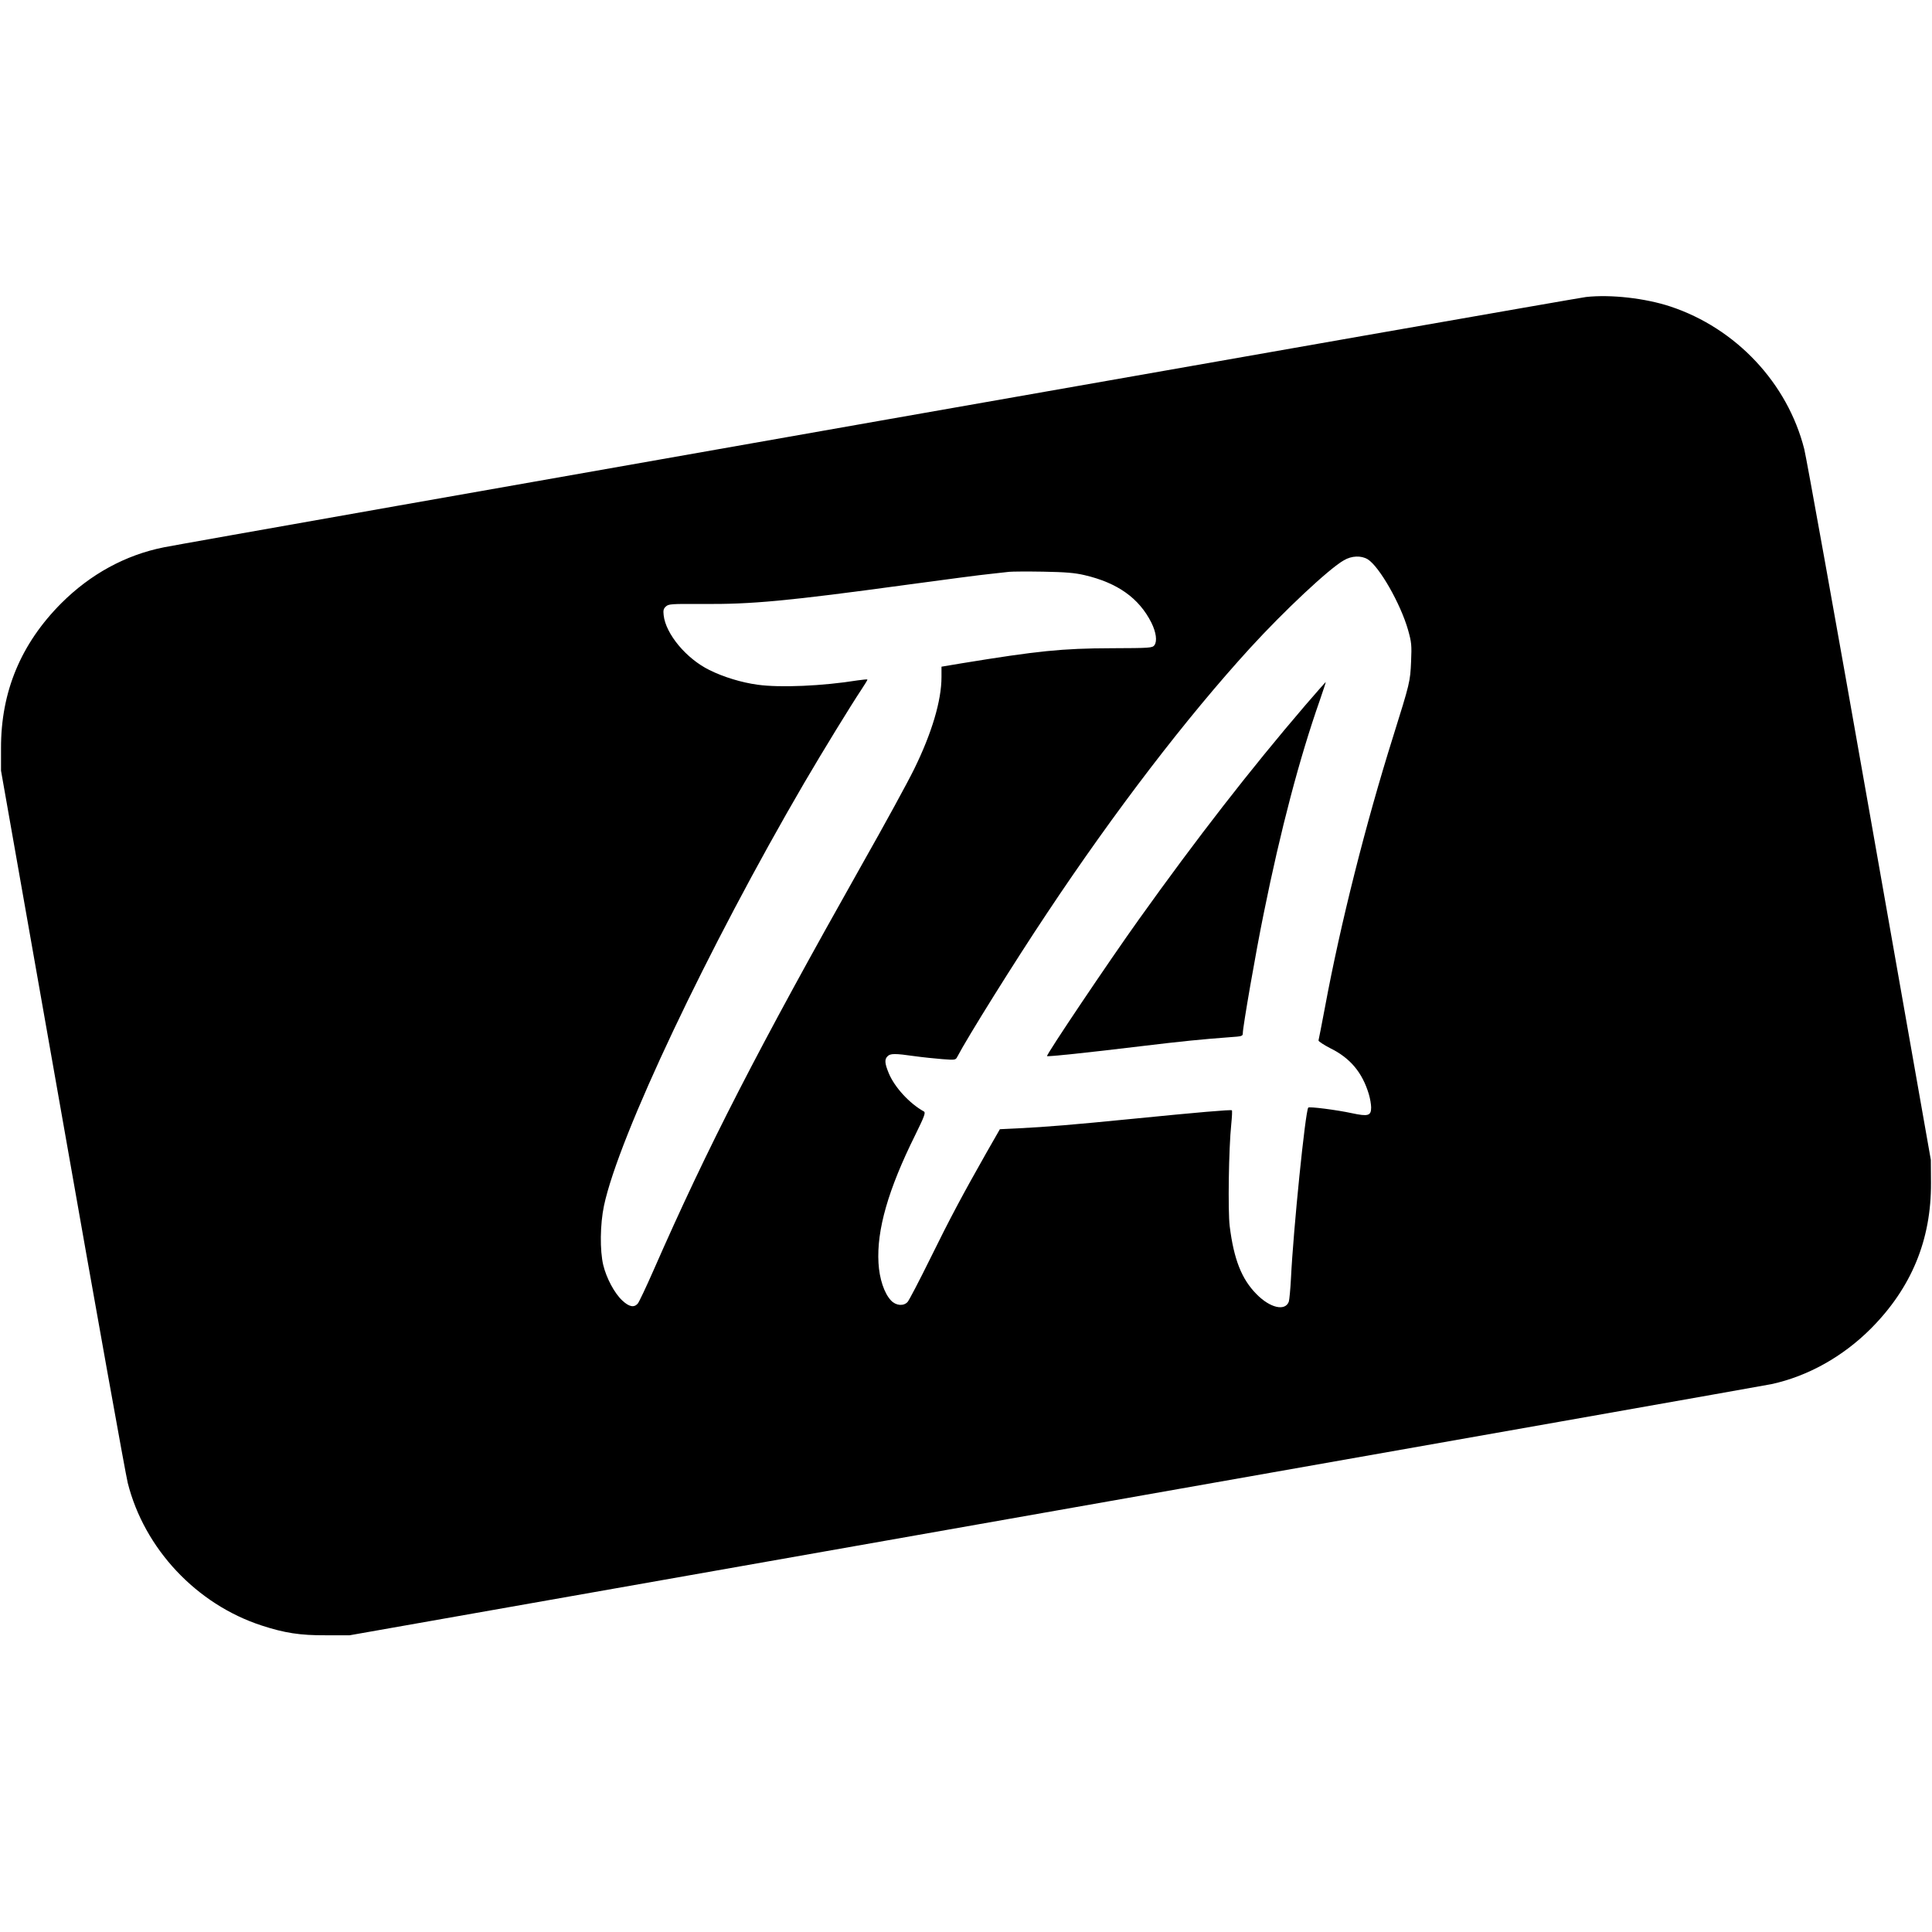
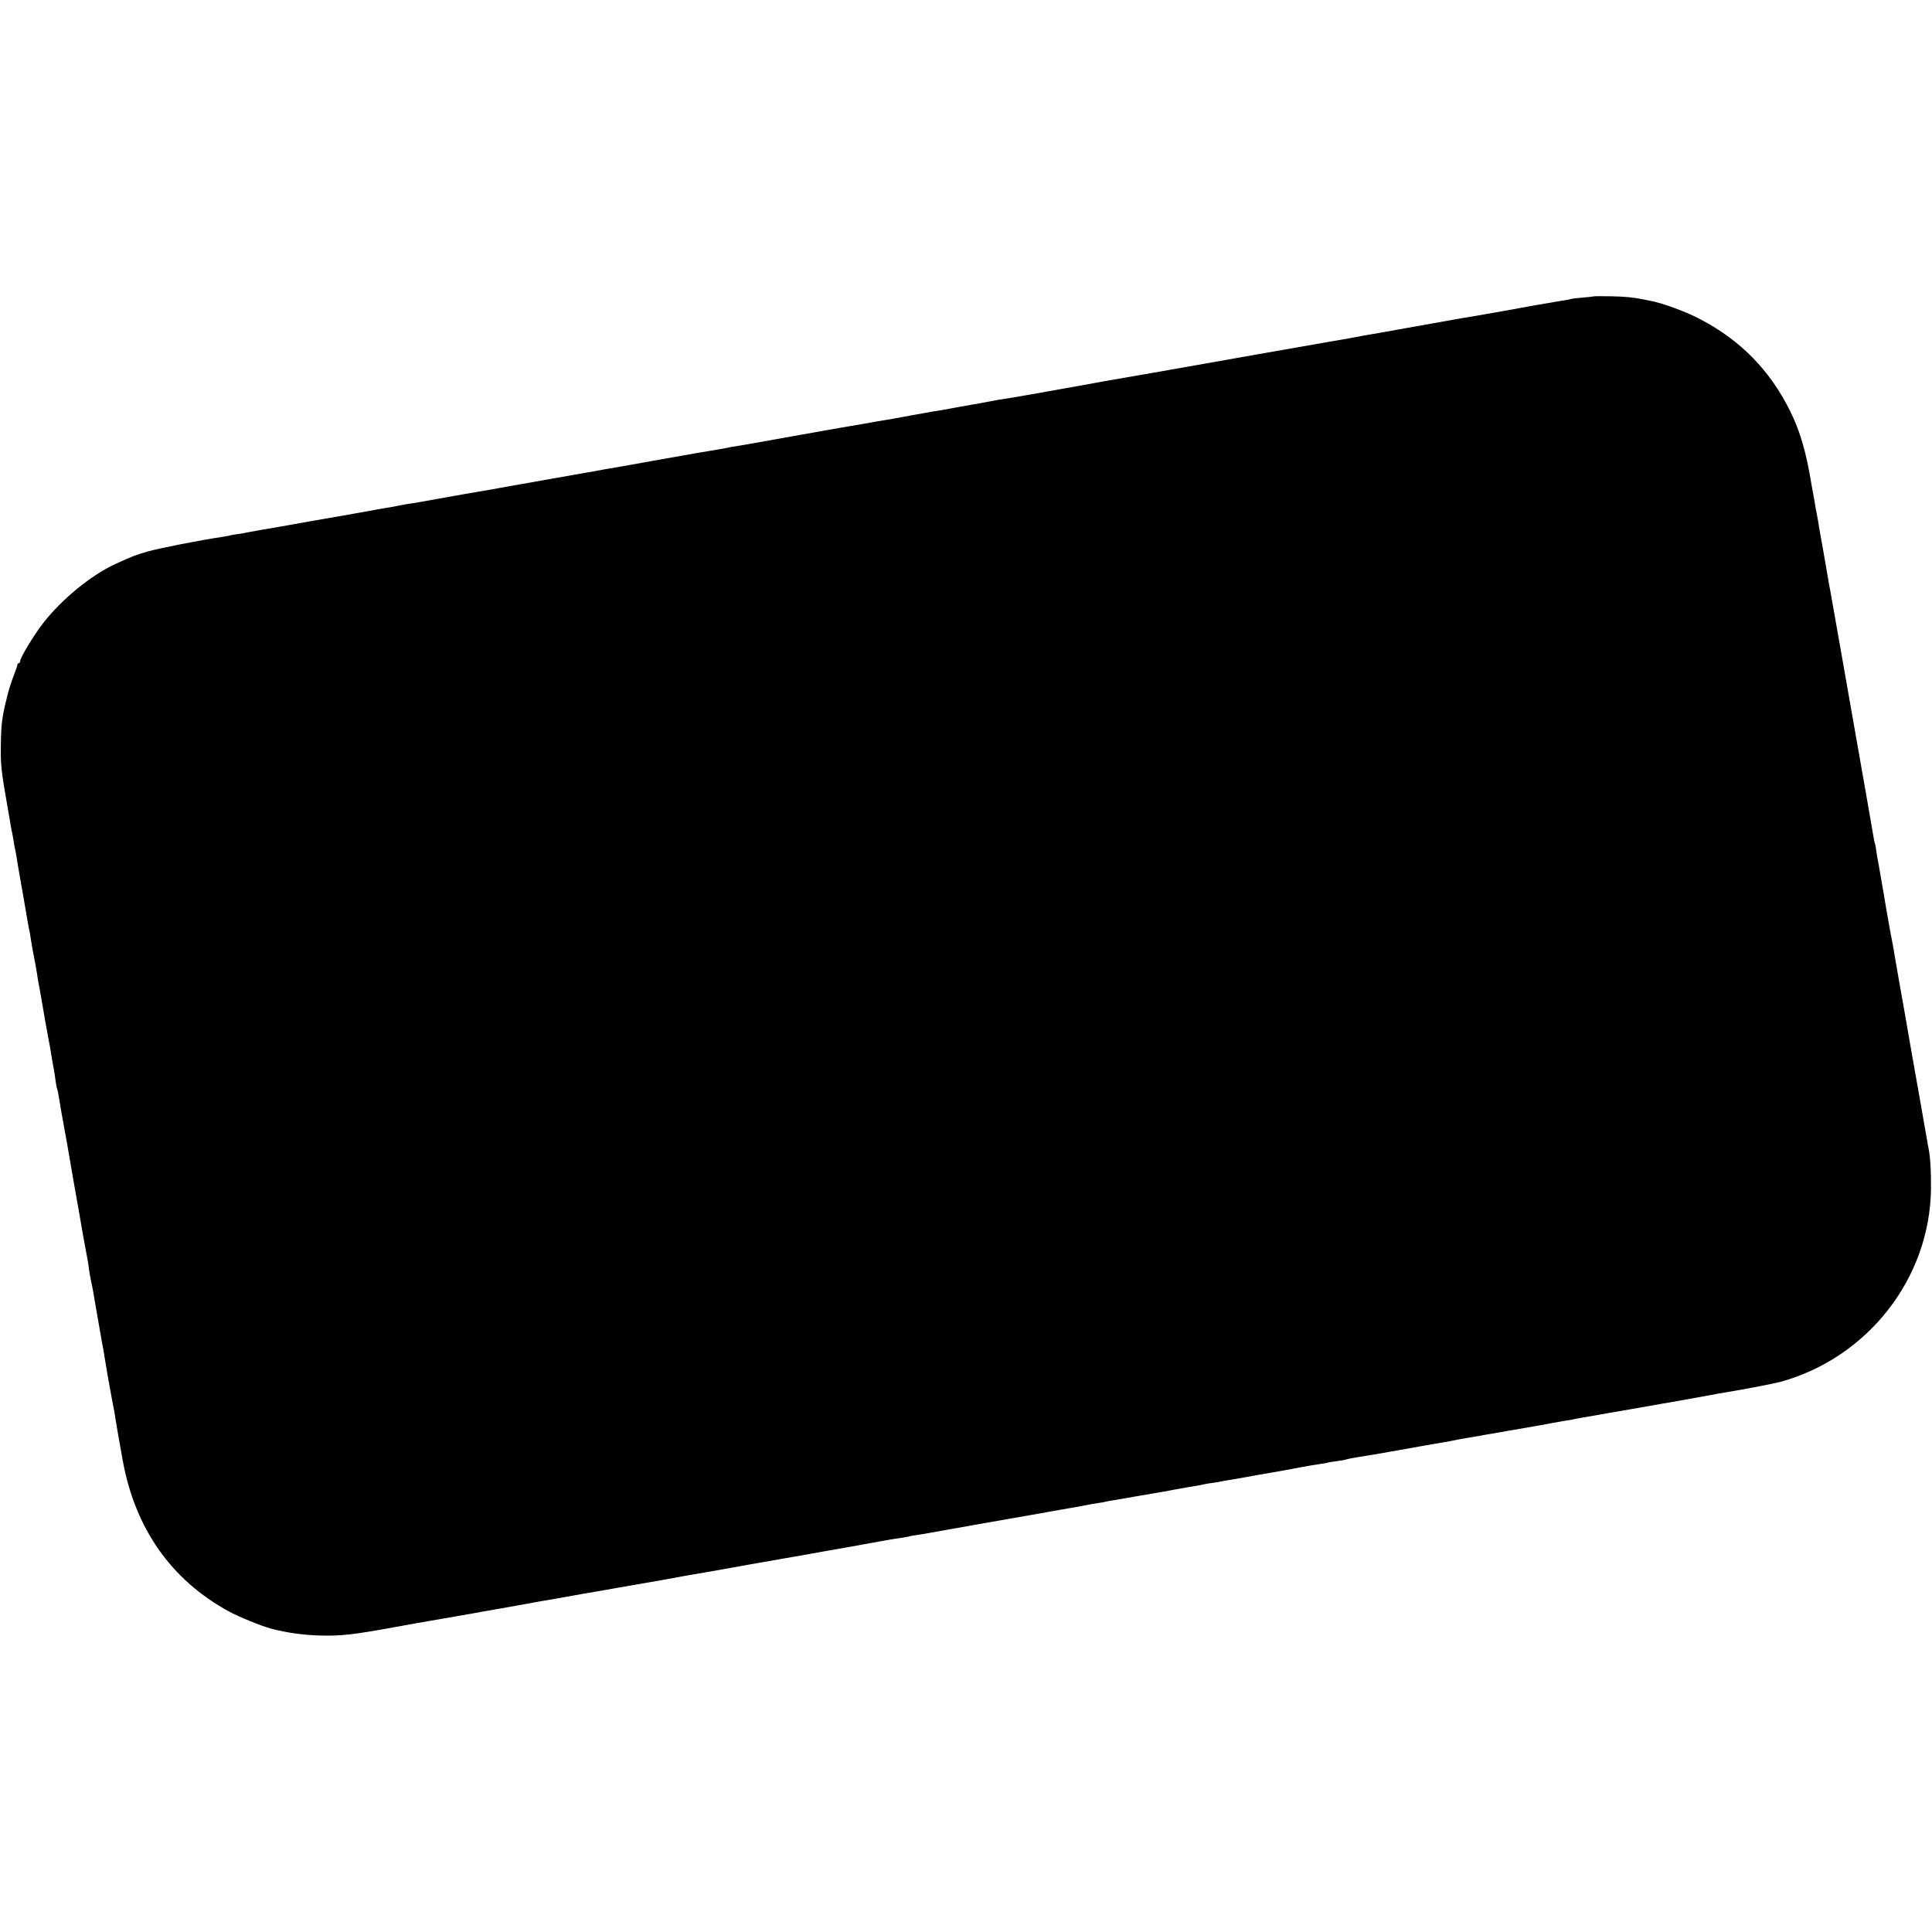
<svg xmlns="http://www.w3.org/2000/svg" version="1.0" width="1340pt" height="1340pt" viewBox="0 0 1340 1340" preserveAspectRatio="xMidYMid meet">
  <g transform="translate(0,1340) scale(0.1,-0.1)" fill="#000000" stroke="none">
-     <path d="M11000 11340 c-68 -7 -9681 -1699 -9863 -1736 -267 -53 -511 -187 -712 -388 -280 -281 -419 -614 -418 -1006 l0 -155 427 -2420 c234 -1331 438 -2465 452 -2520 115 -457 477 -842 928 -989 159 -52 267 -69 446 -68 l165 0 4907 866 c2699 476 4929 870 4955 876 253 55 495 191 688 384 282 283 420 616 418 1011 l-1 160 -426 2415 c-234 1328 -438 2460 -452 2515 -116 458 -473 838 -928 989 -175 58 -415 85 -586 66z m-1514 -1819 c80 -49 228 -308 280 -490 24 -86 26 -104 21 -220 -6 -139 -8 -147 -125 -521 -190 -605 -365 -1298 -472 -1875 -23 -121 -43 -225 -45 -231 -2 -6 35 -30 81 -54 139 -68 223 -169 268 -319 9 -30 16 -72 16 -92 0 -58 -21 -64 -133 -40 -106 23 -295 47 -303 39 -20 -21 -104 -847 -120 -1183 -4 -77 -11 -150 -15 -163 -25 -68 -130 -44 -224 52 -103 104 -157 240 -186 471 -13 107 -7 540 11 710 5 49 7 92 4 94 -5 6 -236 -14 -689 -59 -414 -41 -593 -56 -795 -66 l-125 -6 -95 -166 c-163 -288 -249 -448 -390 -735 -75 -152 -145 -286 -155 -297 -28 -31 -81 -26 -115 10 -48 51 -81 152 -87 261 -13 228 67 508 254 885 65 132 74 157 61 165 -101 56 -204 169 -244 266 -28 68 -30 96 -8 117 19 20 52 20 185 1 57 -8 145 -17 195 -21 90 -7 92 -6 104 17 70 134 396 657 621 994 472 710 968 1357 1409 1840 235 257 548 551 651 609 54 32 120 34 165 7z m-1964 -110 c228 -53 378 -159 464 -330 33 -67 41 -128 21 -156 -15 -19 -28 -20 -299 -21 -342 -1 -508 -18 -1041 -105 l-137 -23 0 -72 c0 -163 -67 -389 -190 -639 -43 -88 -205 -385 -361 -660 -726 -1288 -1071 -1960 -1446 -2815 -52 -118 -101 -222 -110 -232 -26 -29 -60 -22 -107 22 -54 50 -110 155 -132 246 -24 101 -22 282 5 411 102 481 721 1788 1389 2933 130 222 320 532 397 648 24 36 43 67 41 69 -2 2 -32 -1 -68 -6 -242 -39 -538 -52 -694 -30 -110 15 -236 53 -334 102 -159 78 -303 250 -317 380 -4 34 -1 46 16 61 19 17 38 18 248 17 347 -3 592 20 1428 134 259 35 515 69 570 74 55 6 116 13 135 15 19 2 125 3 235 1 156 -3 219 -8 287 -24z" />
-     <path d="M9053 8508 c-382 -446 -749 -918 -1154 -1485 -206 -288 -645 -941 -637 -948 5 -5 274 23 654 69 282 34 423 48 612 62 87 6 92 7 92 29 0 42 90 562 145 830 117 580 249 1080 389 1478 24 70 43 127 41 127 -1 0 -65 -73 -142 -162z" />
+     <path d="M11058 11345 c-2 -1 -39 -6 -82 -9 -43 -4 -82 -8 -85 -11 -4 -2 -25 -6 -47 -9 -22 -4 -49 -8 -61 -10 -12 -3 -43 -8 -70 -12 -26 -5 -50 -9 -53 -9 -3 -1 -25 -5 -50 -9 -25 -5 -54 -10 -65 -12 -51 -10 -304 -54 -340 -60 -22 -3 -85 -14 -140 -24 -55 -10 -118 -21 -140 -25 -55 -10 -71 -13 -225 -40 -74 -14 -152 -27 -174 -31 -21 -3 -48 -8 -60 -10 -60 -12 -143 -27 -296 -53 -134 -23 -843 -148 -880 -155 -14 -3 -144 -25 -290 -51 -146 -25 -301 -52 -345 -60 -71 -13 -308 -56 -390 -70 -16 -3 -41 -7 -55 -10 -85 -15 -210 -37 -240 -41 -19 -2 -69 -11 -110 -19 -41 -8 -91 -17 -110 -20 -42 -7 -187 -33 -215 -39 -11 -2 -42 -7 -70 -11 -27 -5 -52 -9 -55 -10 -3 0 -27 -5 -55 -10 -27 -4 -54 -9 -60 -11 -5 -1 -26 -4 -45 -8 -19 -3 -46 -8 -60 -11 -13 -2 -40 -7 -60 -10 -20 -3 -47 -8 -60 -10 -32 -6 -110 -20 -230 -40 -52 -9 -106 -18 -120 -21 -29 -5 -119 -22 -169 -30 -18 -3 -43 -8 -55 -10 -17 -3 -144 -26 -326 -58 -14 -3 -43 -7 -65 -11 -22 -3 -47 -7 -55 -10 -8 -2 -33 -6 -55 -10 -36 -5 -254 -43 -460 -80 -167 -30 -301 -54 -335 -59 -19 -3 -46 -8 -60 -11 -14 -3 -52 -10 -85 -15 -33 -6 -71 -12 -85 -15 -71 -12 -342 -61 -390 -69 -37 -6 -74 -13 -112 -20 -13 -3 -79 -14 -148 -26 -69 -12 -136 -23 -150 -26 -14 -2 -77 -14 -140 -25 -63 -11 -126 -22 -140 -25 -14 -2 -41 -7 -60 -9 -19 -3 -55 -10 -80 -15 -25 -5 -63 -12 -85 -15 -41 -7 -65 -11 -112 -20 -16 -3 -91 -16 -168 -30 -77 -13 -178 -31 -225 -39 -47 -8 -150 -27 -230 -41 -80 -13 -167 -29 -195 -34 -27 -6 -68 -13 -90 -16 -22 -3 -47 -7 -55 -10 -8 -2 -33 -6 -55 -10 -140 -20 -434 -78 -510 -100 -90 -26 -105 -32 -225 -87 -166 -76 -369 -242 -497 -405 -68 -87 -163 -244 -163 -268 0 -8 -4 -15 -10 -15 -5 0 -10 -5 -10 -12 0 -6 -11 -39 -24 -72 -14 -34 -34 -97 -45 -141 -36 -142 -43 -191 -45 -339 -3 -134 3 -187 44 -420 11 -61 22 -127 25 -146 3 -19 8 -42 10 -50 2 -8 6 -33 10 -55 3 -22 7 -47 10 -55 2 -8 6 -33 10 -55 3 -22 12 -76 20 -120 14 -80 49 -278 60 -345 3 -19 8 -42 10 -50 2 -8 6 -33 9 -55 4 -22 8 -51 11 -65 12 -60 30 -156 39 -220 3 -19 8 -46 11 -60 3 -14 12 -68 21 -120 9 -52 18 -104 20 -115 2 -11 7 -36 10 -55 4 -19 8 -44 10 -55 5 -22 10 -50 24 -137 6 -32 12 -70 15 -85 3 -16 8 -48 11 -73 3 -25 8 -48 10 -51 3 -5 9 -36 20 -104 2 -16 11 -66 19 -110 8 -44 17 -93 20 -110 3 -16 7 -41 10 -55 2 -14 14 -79 25 -145 11 -66 23 -131 25 -145 11 -56 47 -267 52 -295 2 -16 14 -79 25 -140 12 -60 22 -119 23 -130 2 -24 12 -82 26 -145 5 -25 11 -61 14 -80 3 -19 12 -71 20 -115 8 -44 17 -96 20 -115 3 -19 10 -57 15 -85 6 -27 12 -63 14 -80 7 -48 36 -214 51 -292 8 -40 17 -87 20 -105 2 -18 7 -44 9 -58 3 -14 7 -41 10 -60 3 -19 8 -47 11 -62 5 -29 7 -40 25 -141 85 -476 335 -834 738 -1054 68 -37 228 -102 292 -119 116 -30 233 -46 355 -48 134 -3 226 8 500 58 17 3 41 8 55 10 14 3 144 26 290 51 146 25 276 48 290 51 14 2 88 16 165 29 77 14 151 27 165 30 14 3 39 7 55 10 17 2 41 7 55 9 14 3 117 21 230 41 113 19 216 37 230 40 105 18 321 56 345 60 17 3 77 14 135 25 58 10 121 21 140 24 19 3 73 13 120 21 47 9 137 25 200 36 63 11 153 27 200 35 47 8 137 24 200 35 63 12 129 23 145 26 27 4 122 21 380 68 44 8 100 17 125 20 24 4 47 8 50 10 3 1 27 6 53 9 26 4 71 11 100 17 58 11 643 114 697 123 19 3 45 8 58 10 13 3 78 14 145 26 67 11 142 25 167 30 25 5 63 12 85 15 22 3 47 7 55 10 8 2 31 6 50 9 19 3 100 17 180 31 80 14 159 27 175 30 17 3 53 10 80 15 28 5 65 12 83 15 75 12 98 16 112 20 8 2 35 7 60 10 25 3 52 8 60 10 8 2 31 6 50 9 19 3 46 8 60 10 21 4 254 46 345 61 17 3 64 12 106 20 42 8 98 17 125 21 27 3 52 8 55 10 3 1 28 6 55 9 27 4 57 8 66 11 20 6 44 11 94 19 77 12 101 16 209 35 130 24 377 67 420 74 17 3 41 8 55 11 14 2 39 7 55 10 17 2 84 14 150 26 66 11 131 22 145 25 14 2 63 11 110 19 47 8 99 17 115 20 17 3 53 10 80 15 28 5 68 12 90 16 22 3 47 7 55 9 8 2 29 7 45 9 17 3 109 19 205 36 96 17 213 37 260 45 47 8 95 17 106 19 12 2 39 7 60 10 41 7 241 43 284 51 28 6 65 13 113 20 147 25 322 59 367 71 607 168 1036 720 1043 1339 1 124 -4 214 -17 281 -3 12 -7 37 -10 55 -8 47 -22 127 -41 234 -53 296 -87 493 -90 510 -1 11 -24 139 -50 285 -26 146 -49 279 -51 295 -3 17 -9 50 -14 75 -5 25 -12 61 -15 80 -3 19 -8 48 -11 63 -3 16 -7 38 -9 50 -2 12 -13 76 -24 142 -12 66 -24 136 -27 155 -3 19 -7 42 -9 50 -2 8 -7 38 -11 65 -3 28 -8 53 -10 56 -2 3 -5 19 -8 35 -21 122 -47 273 -51 294 -5 31 -182 1034 -189 1075 -22 125 -57 324 -61 345 -6 28 -7 35 -30 170 -9 52 -18 106 -21 120 -2 14 -6 36 -9 50 -3 14 -10 54 -16 90 -5 36 -14 85 -19 110 -5 25 -12 61 -14 80 -3 19 -8 46 -11 60 -3 14 -8 41 -11 60 -36 222 -78 369 -149 511 -138 278 -339 485 -615 631 -102 55 -268 116 -355 132 -17 3 -39 8 -50 10 -72 14 -121 19 -221 21 -62 1 -114 1 -116 0z" />
  </g>
</svg>
